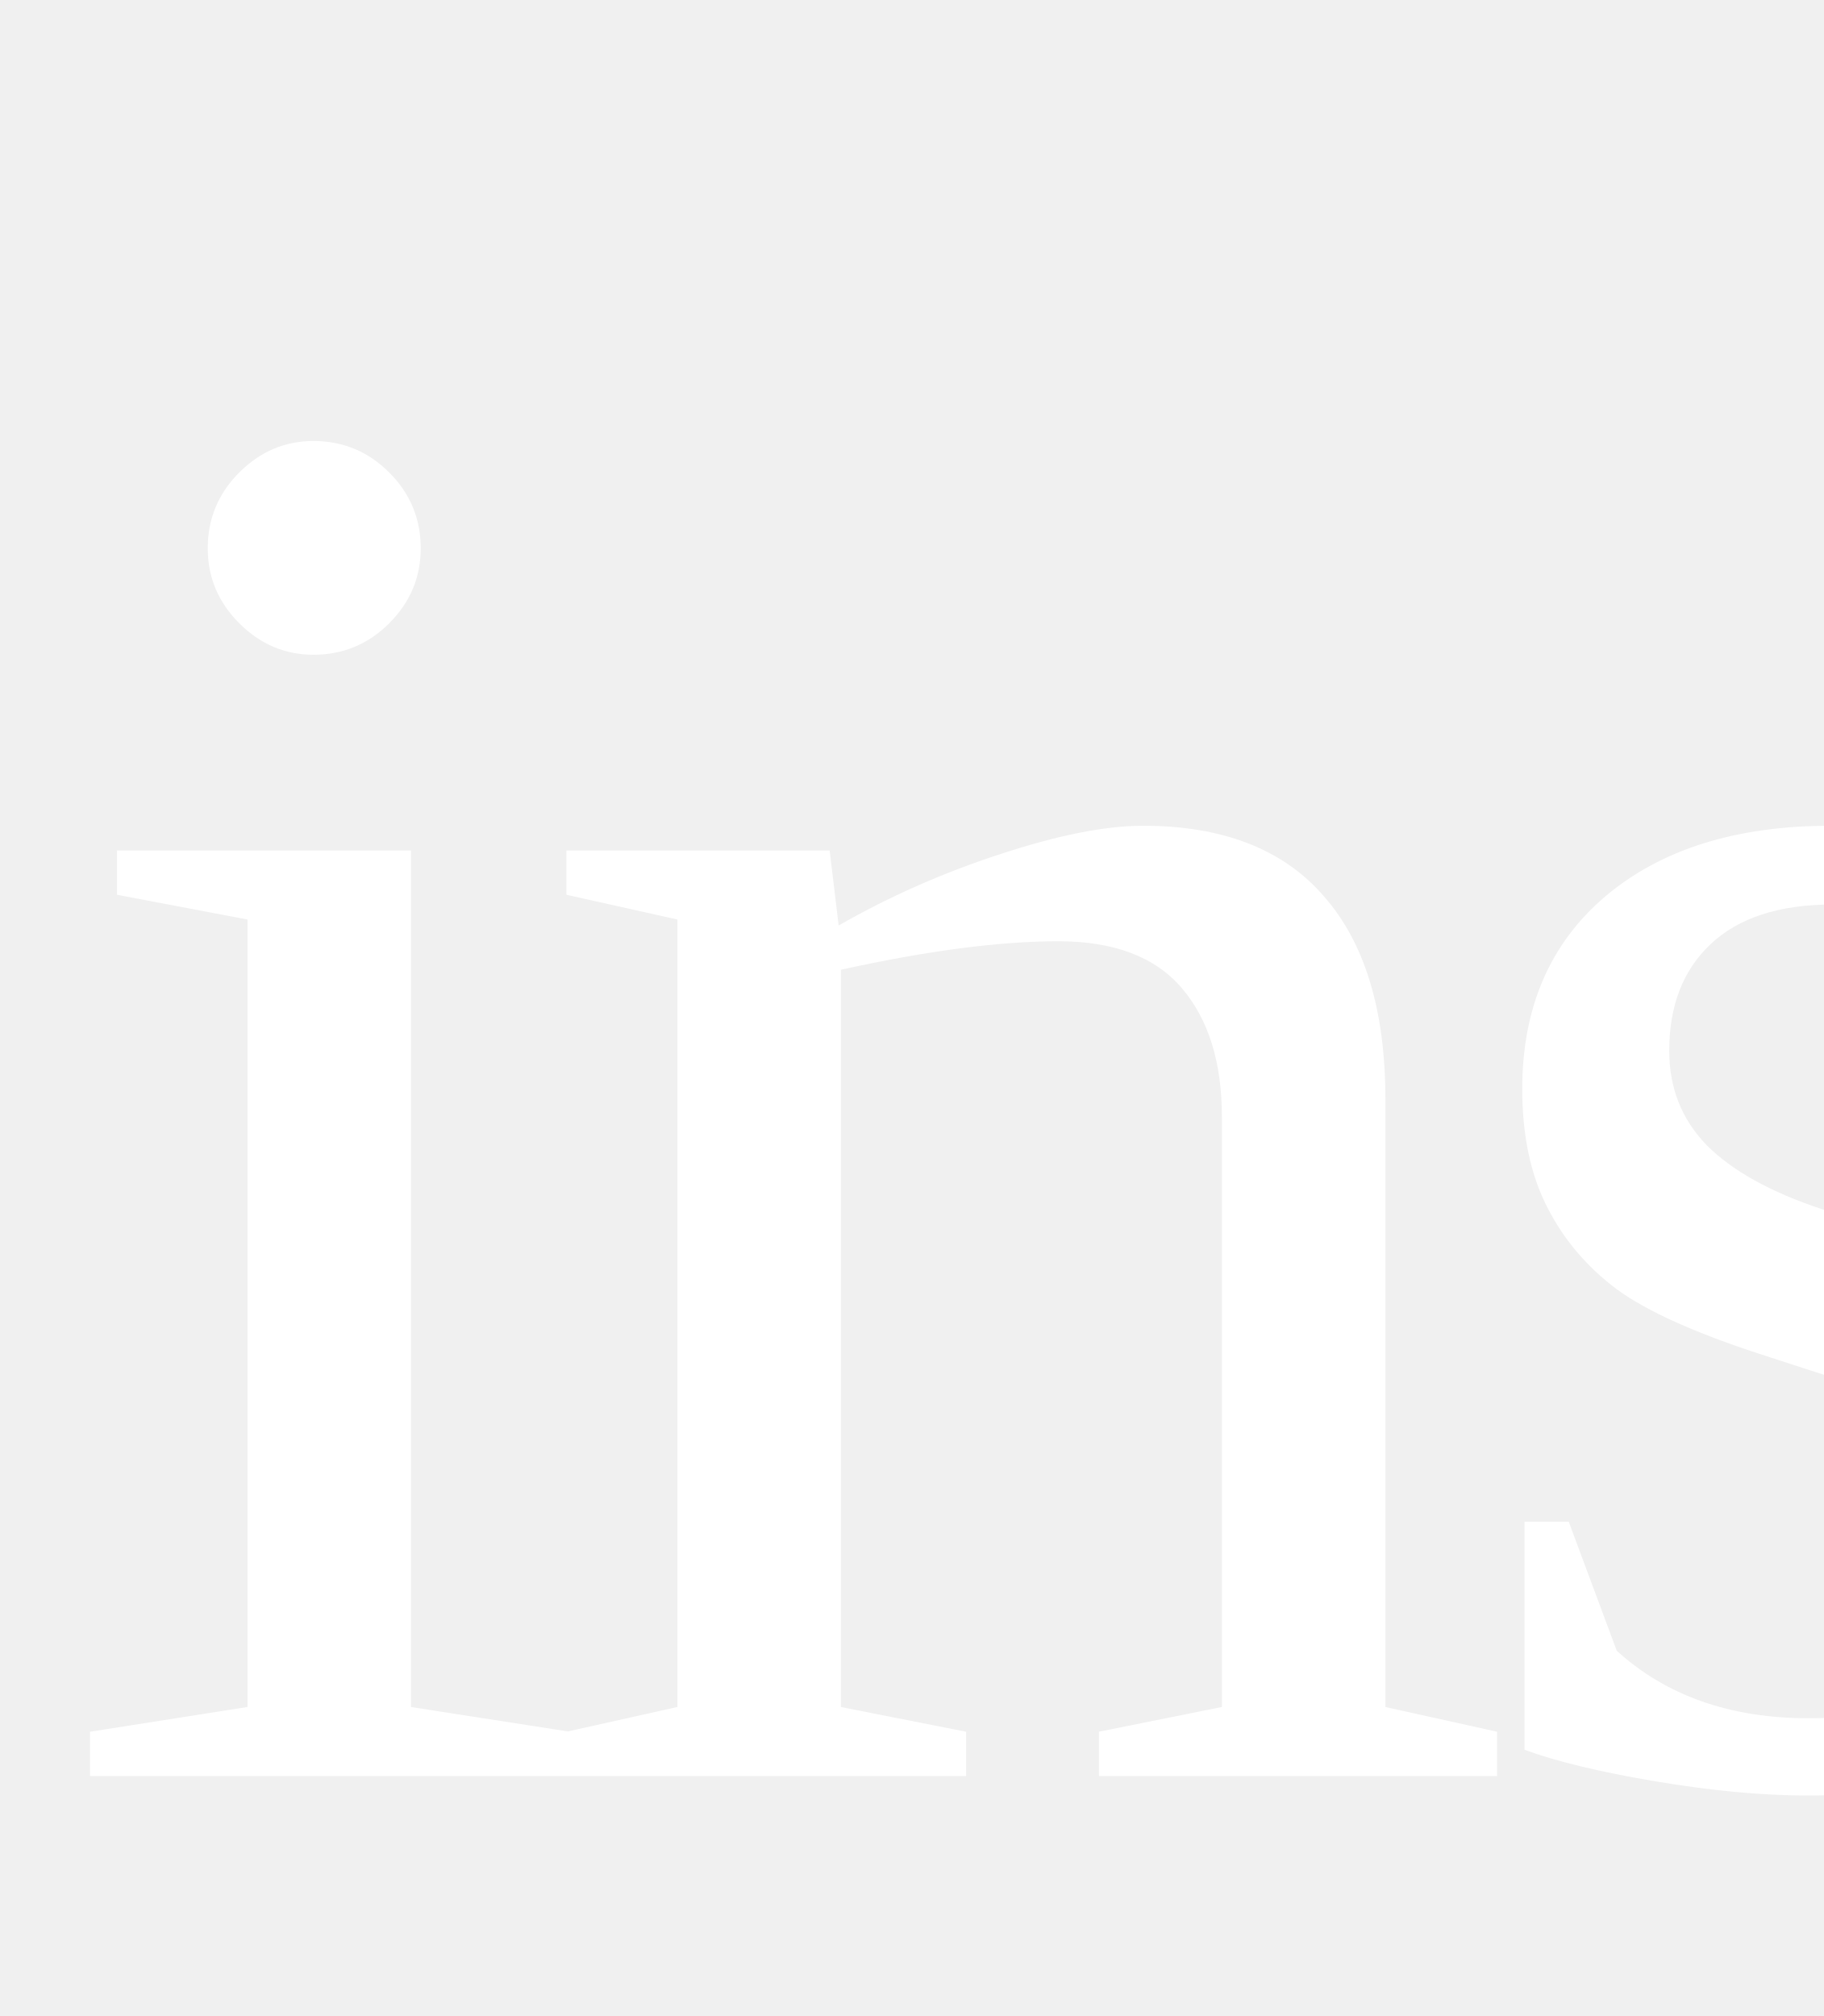
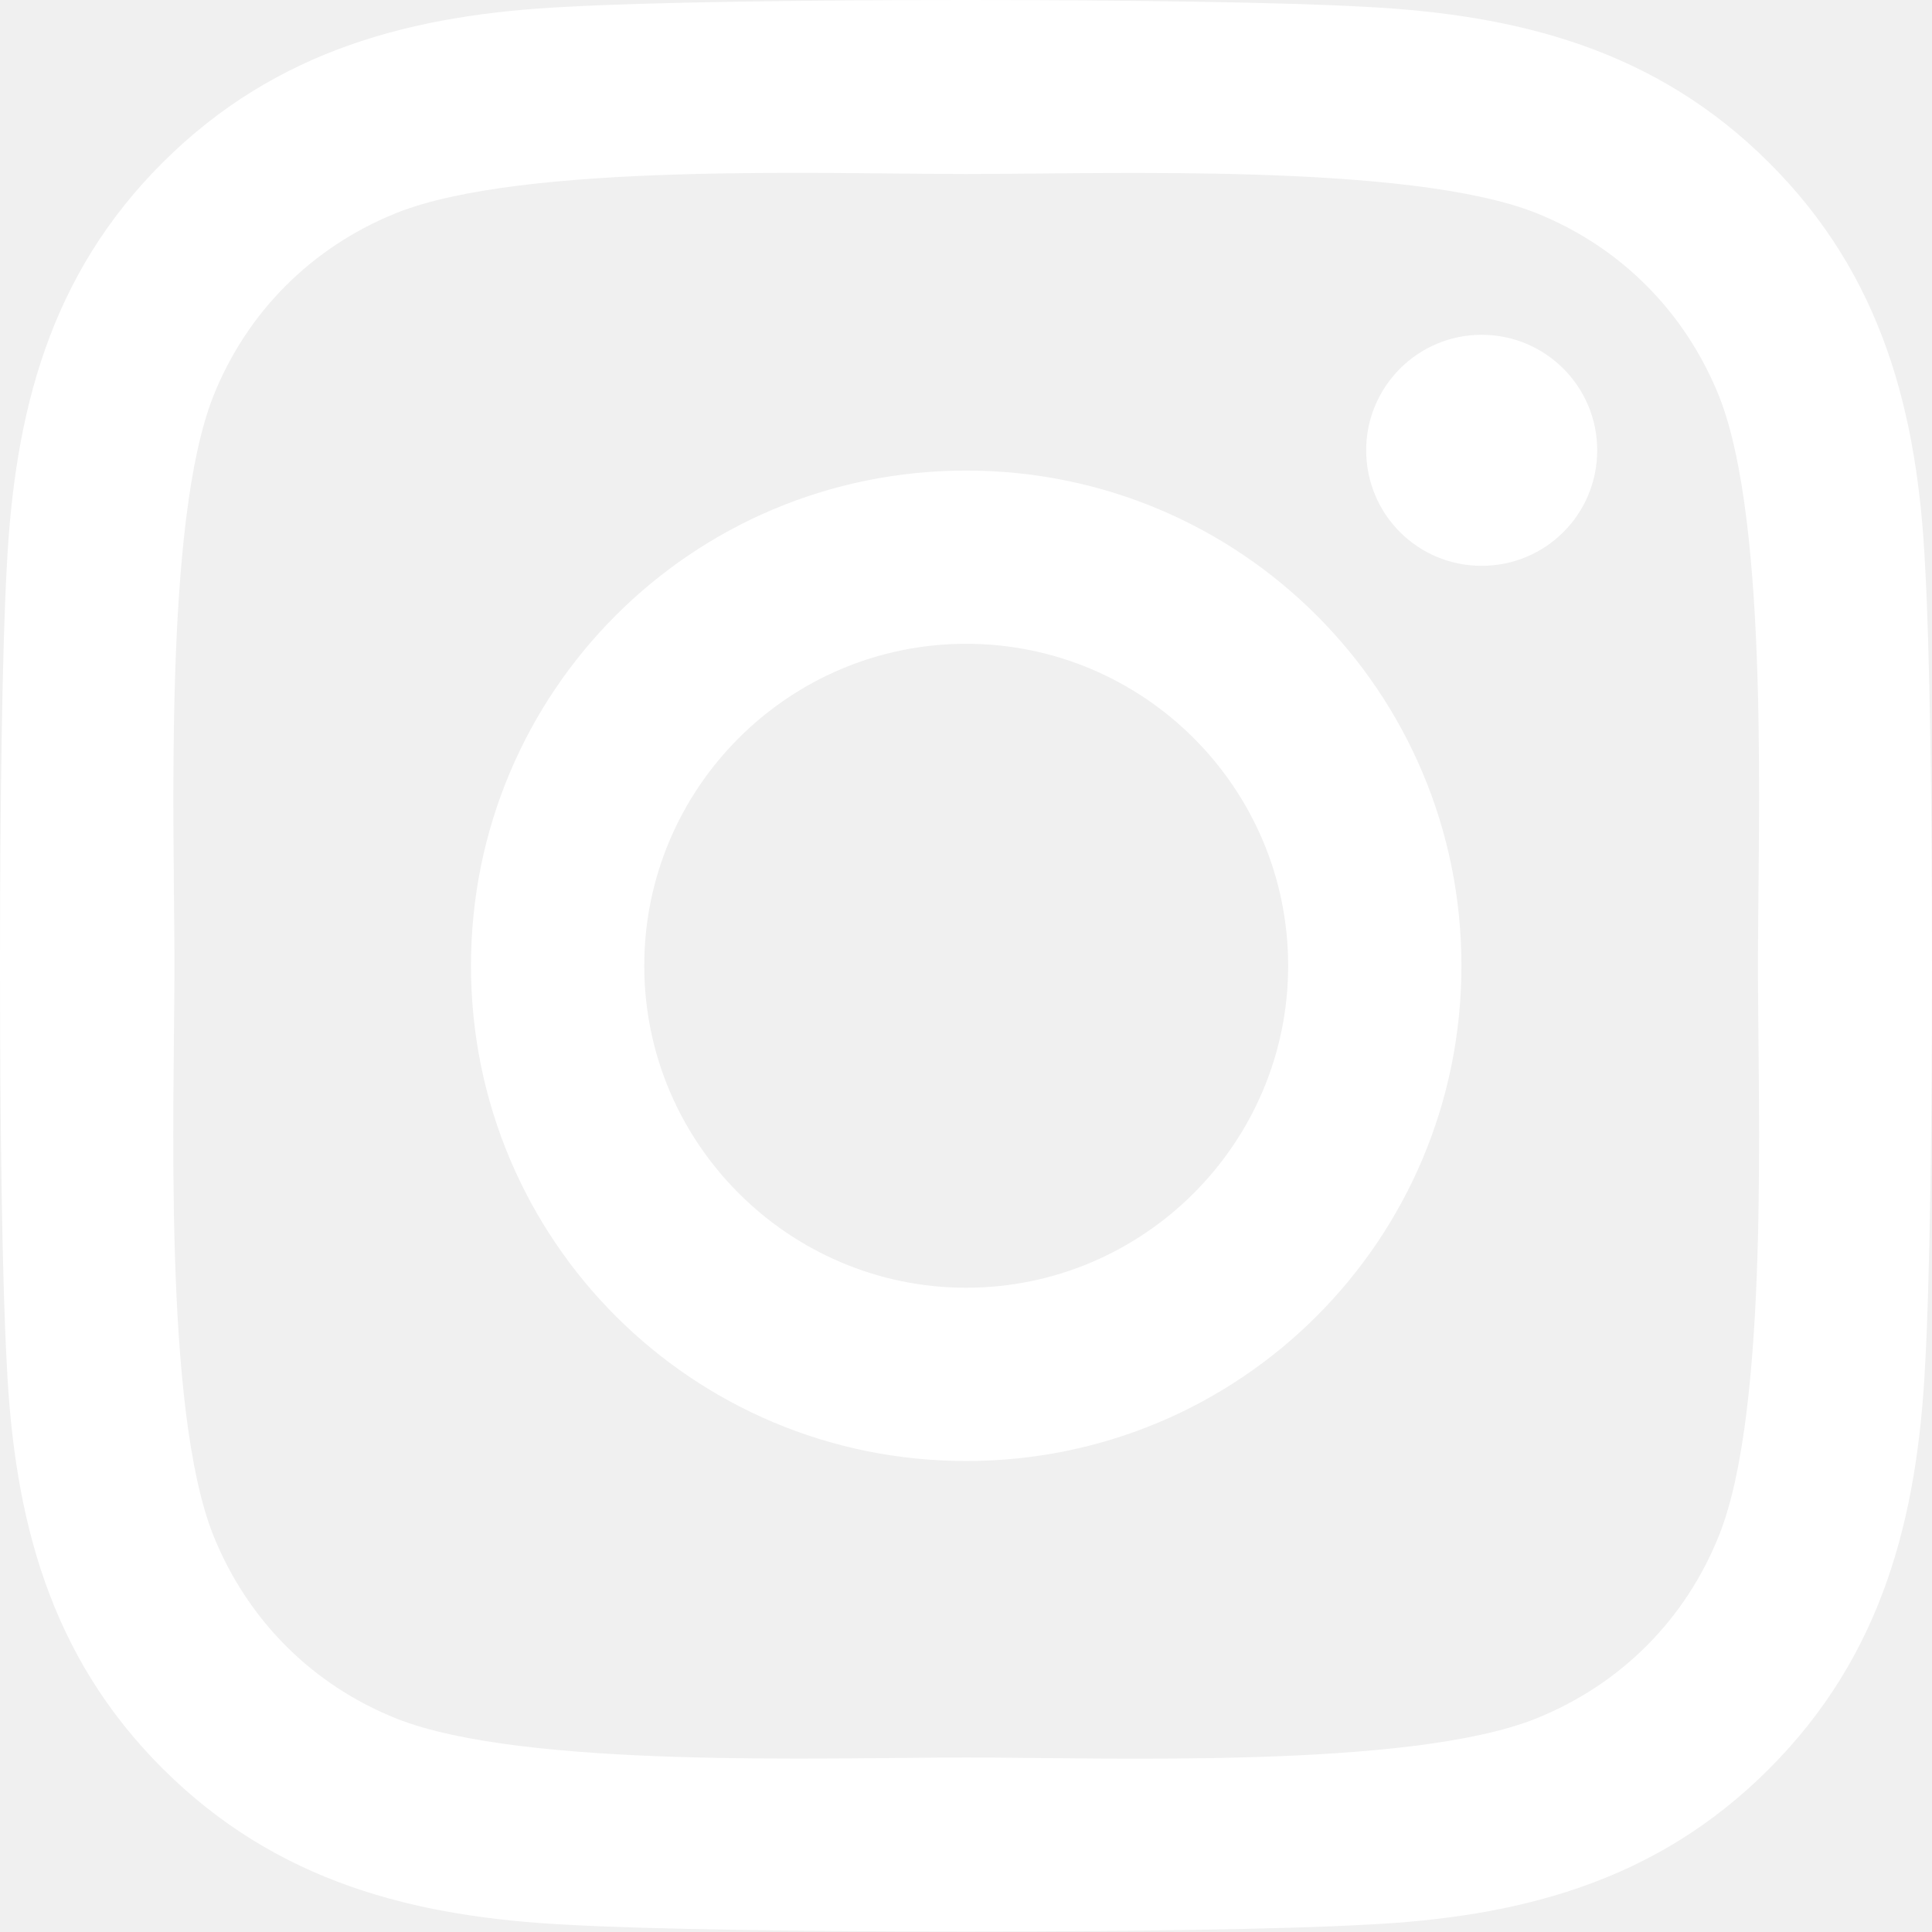
- <svg xmlns="http://www.w3.org/2000/svg" width="38px" height="42px" viewBox="0 0 38 42" version="1.1">
-   <g id="Page-1" stroke="none" stroke-width="1" fill="none" fill-rule="evenodd" font-family="FontAwesome6Brands-Regular, Font Awesome 6 Brands" font-size="42" font-weight="normal" letter-spacing="-1.837">
-     <text id="instagram" fill="#FFFFFF">
-       <tspan x="1" y="37">instagram</tspan>
-     </text>
+ <svg xmlns="http://www.w3.org/2000/svg" width="36.771px" height="36.762px" viewBox="0 0 36.771 36.762" version="1.1">
+   <g id="Page-1" stroke="none" stroke-width="1" fill="none" fill-rule="evenodd">
+     <g id="instagram" fill="#FFFFFF" fill-rule="nonzero">
+       <path d="M18.389,8.956 C13.172,8.956 8.964,13.164 8.964,18.381 C8.964,23.598 13.172,27.807 18.389,27.807 C23.607,27.807 27.815,23.598 27.815,18.381 C27.815,13.164 23.607,8.956 18.389,8.956 Z M18.389,24.509 C15.018,24.509 12.262,21.761 12.262,18.381 C12.262,15.001 15.01,12.253 18.389,12.253 C21.769,12.253 24.517,15.001 24.517,18.381 C24.517,21.761 21.761,24.509 18.389,24.509 L18.389,24.509 Z M30.399,8.57 C30.399,7.356 29.414,6.372 28.2,6.372 C26.986,6.372 26.002,7.356 26.002,8.57 C26.002,9.784 26.978,10.769 28.2,10.769 C29.414,10.769 30.399,9.792 30.399,8.57 Z M36.641,10.801 C36.502,7.857 35.829,5.248 33.672,3.099 C31.523,0.95 28.914,0.277 25.969,0.129 C22.934,-0.043 13.837,-0.043 10.801,0.129 C7.865,0.269 5.256,0.941 3.099,3.091 C0.941,5.24 0.277,7.848 0.129,10.793 C-0.043,13.828 -0.043,22.926 0.129,25.961 C0.269,28.906 0.941,31.514 3.099,33.664 C5.256,35.813 7.857,36.485 10.801,36.633 C13.837,36.805 22.934,36.805 25.969,36.633 C28.914,36.494 31.523,35.821 33.672,33.664 C35.821,31.514 36.494,28.906 36.641,25.961 C36.814,22.926 36.814,13.837 36.641,10.801 L36.641,10.801 Z M32.72,29.217 C32.08,30.825 30.842,32.064 29.226,32.712 C26.806,33.672 21.064,33.45 18.389,33.45 C15.715,33.45 9.965,33.664 7.553,32.712 C5.945,32.072 4.707,30.833 4.058,29.217 C3.099,26.798 3.32,21.055 3.32,18.381 C3.32,15.707 3.107,9.957 4.058,7.545 C4.698,5.937 5.937,4.698 7.553,4.05 C9.973,3.091 15.715,3.312 18.389,3.312 C21.064,3.312 26.814,3.099 29.226,4.05 C30.833,4.69 32.072,5.929 32.72,7.545 C33.68,9.965 33.458,15.707 33.458,18.381 C33.458,21.055 33.68,26.806 32.72,29.217 Z" id="Shape" />
+     </g>
  </g>
</svg>
